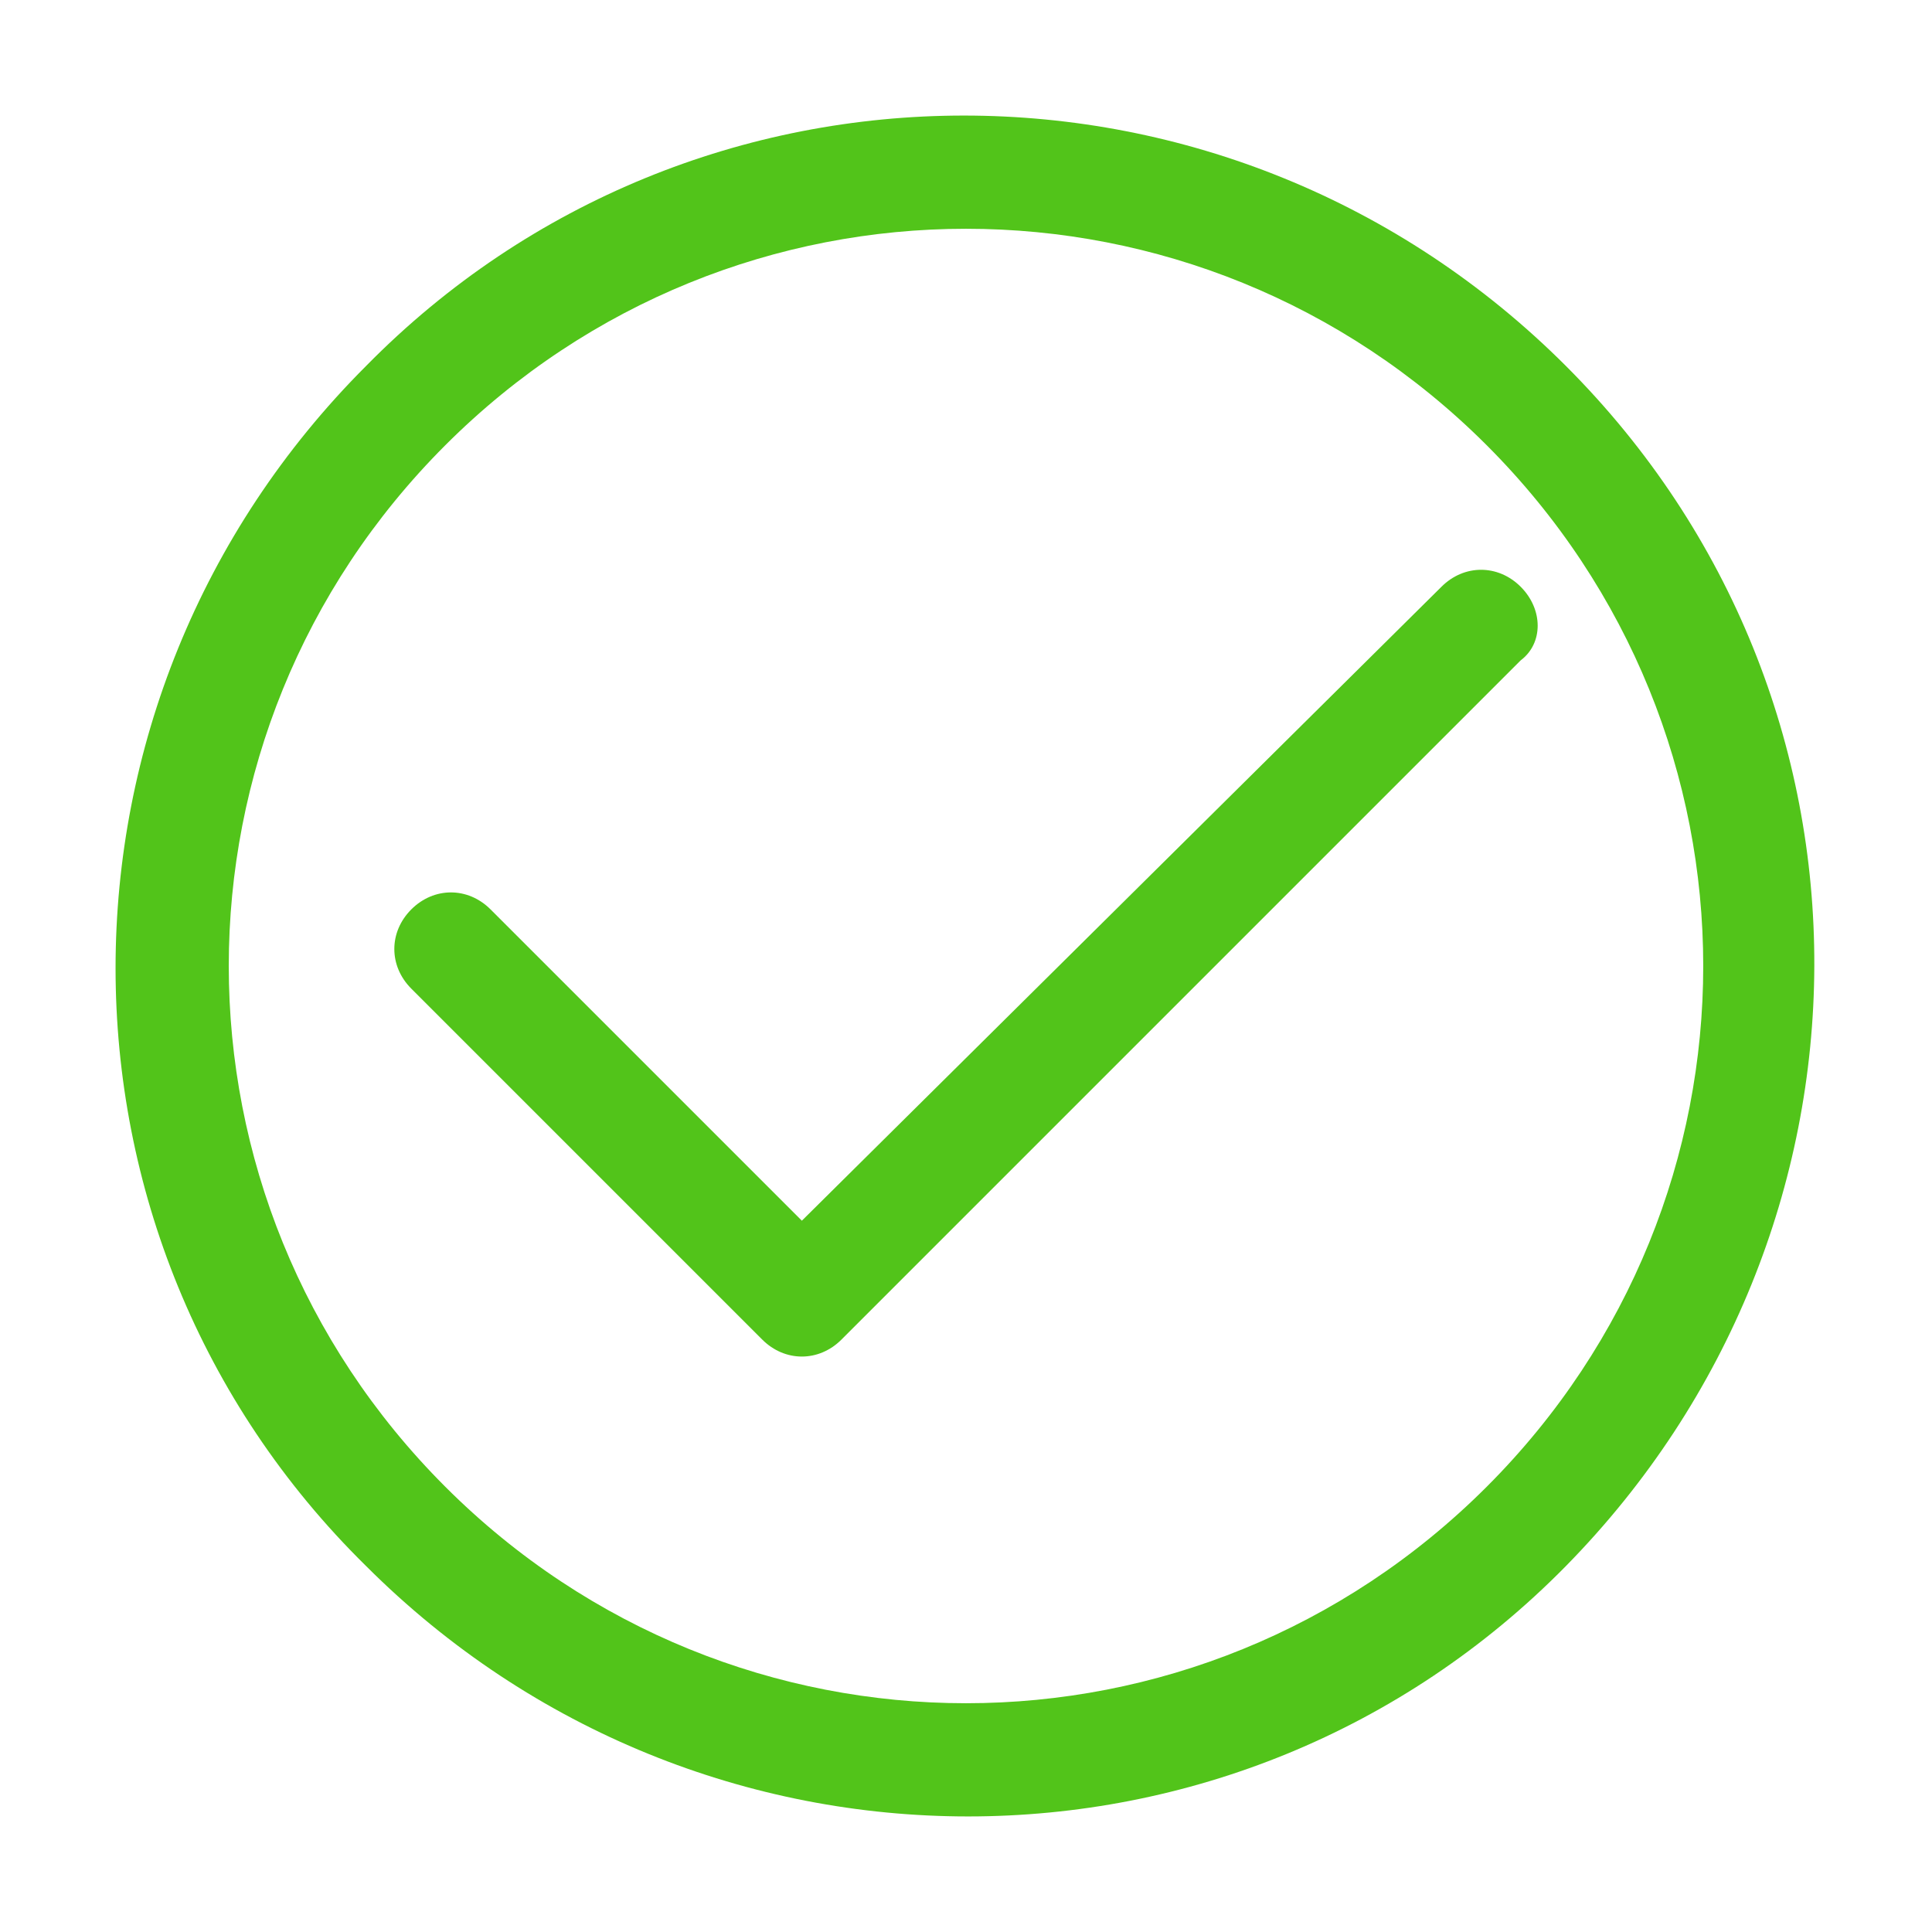
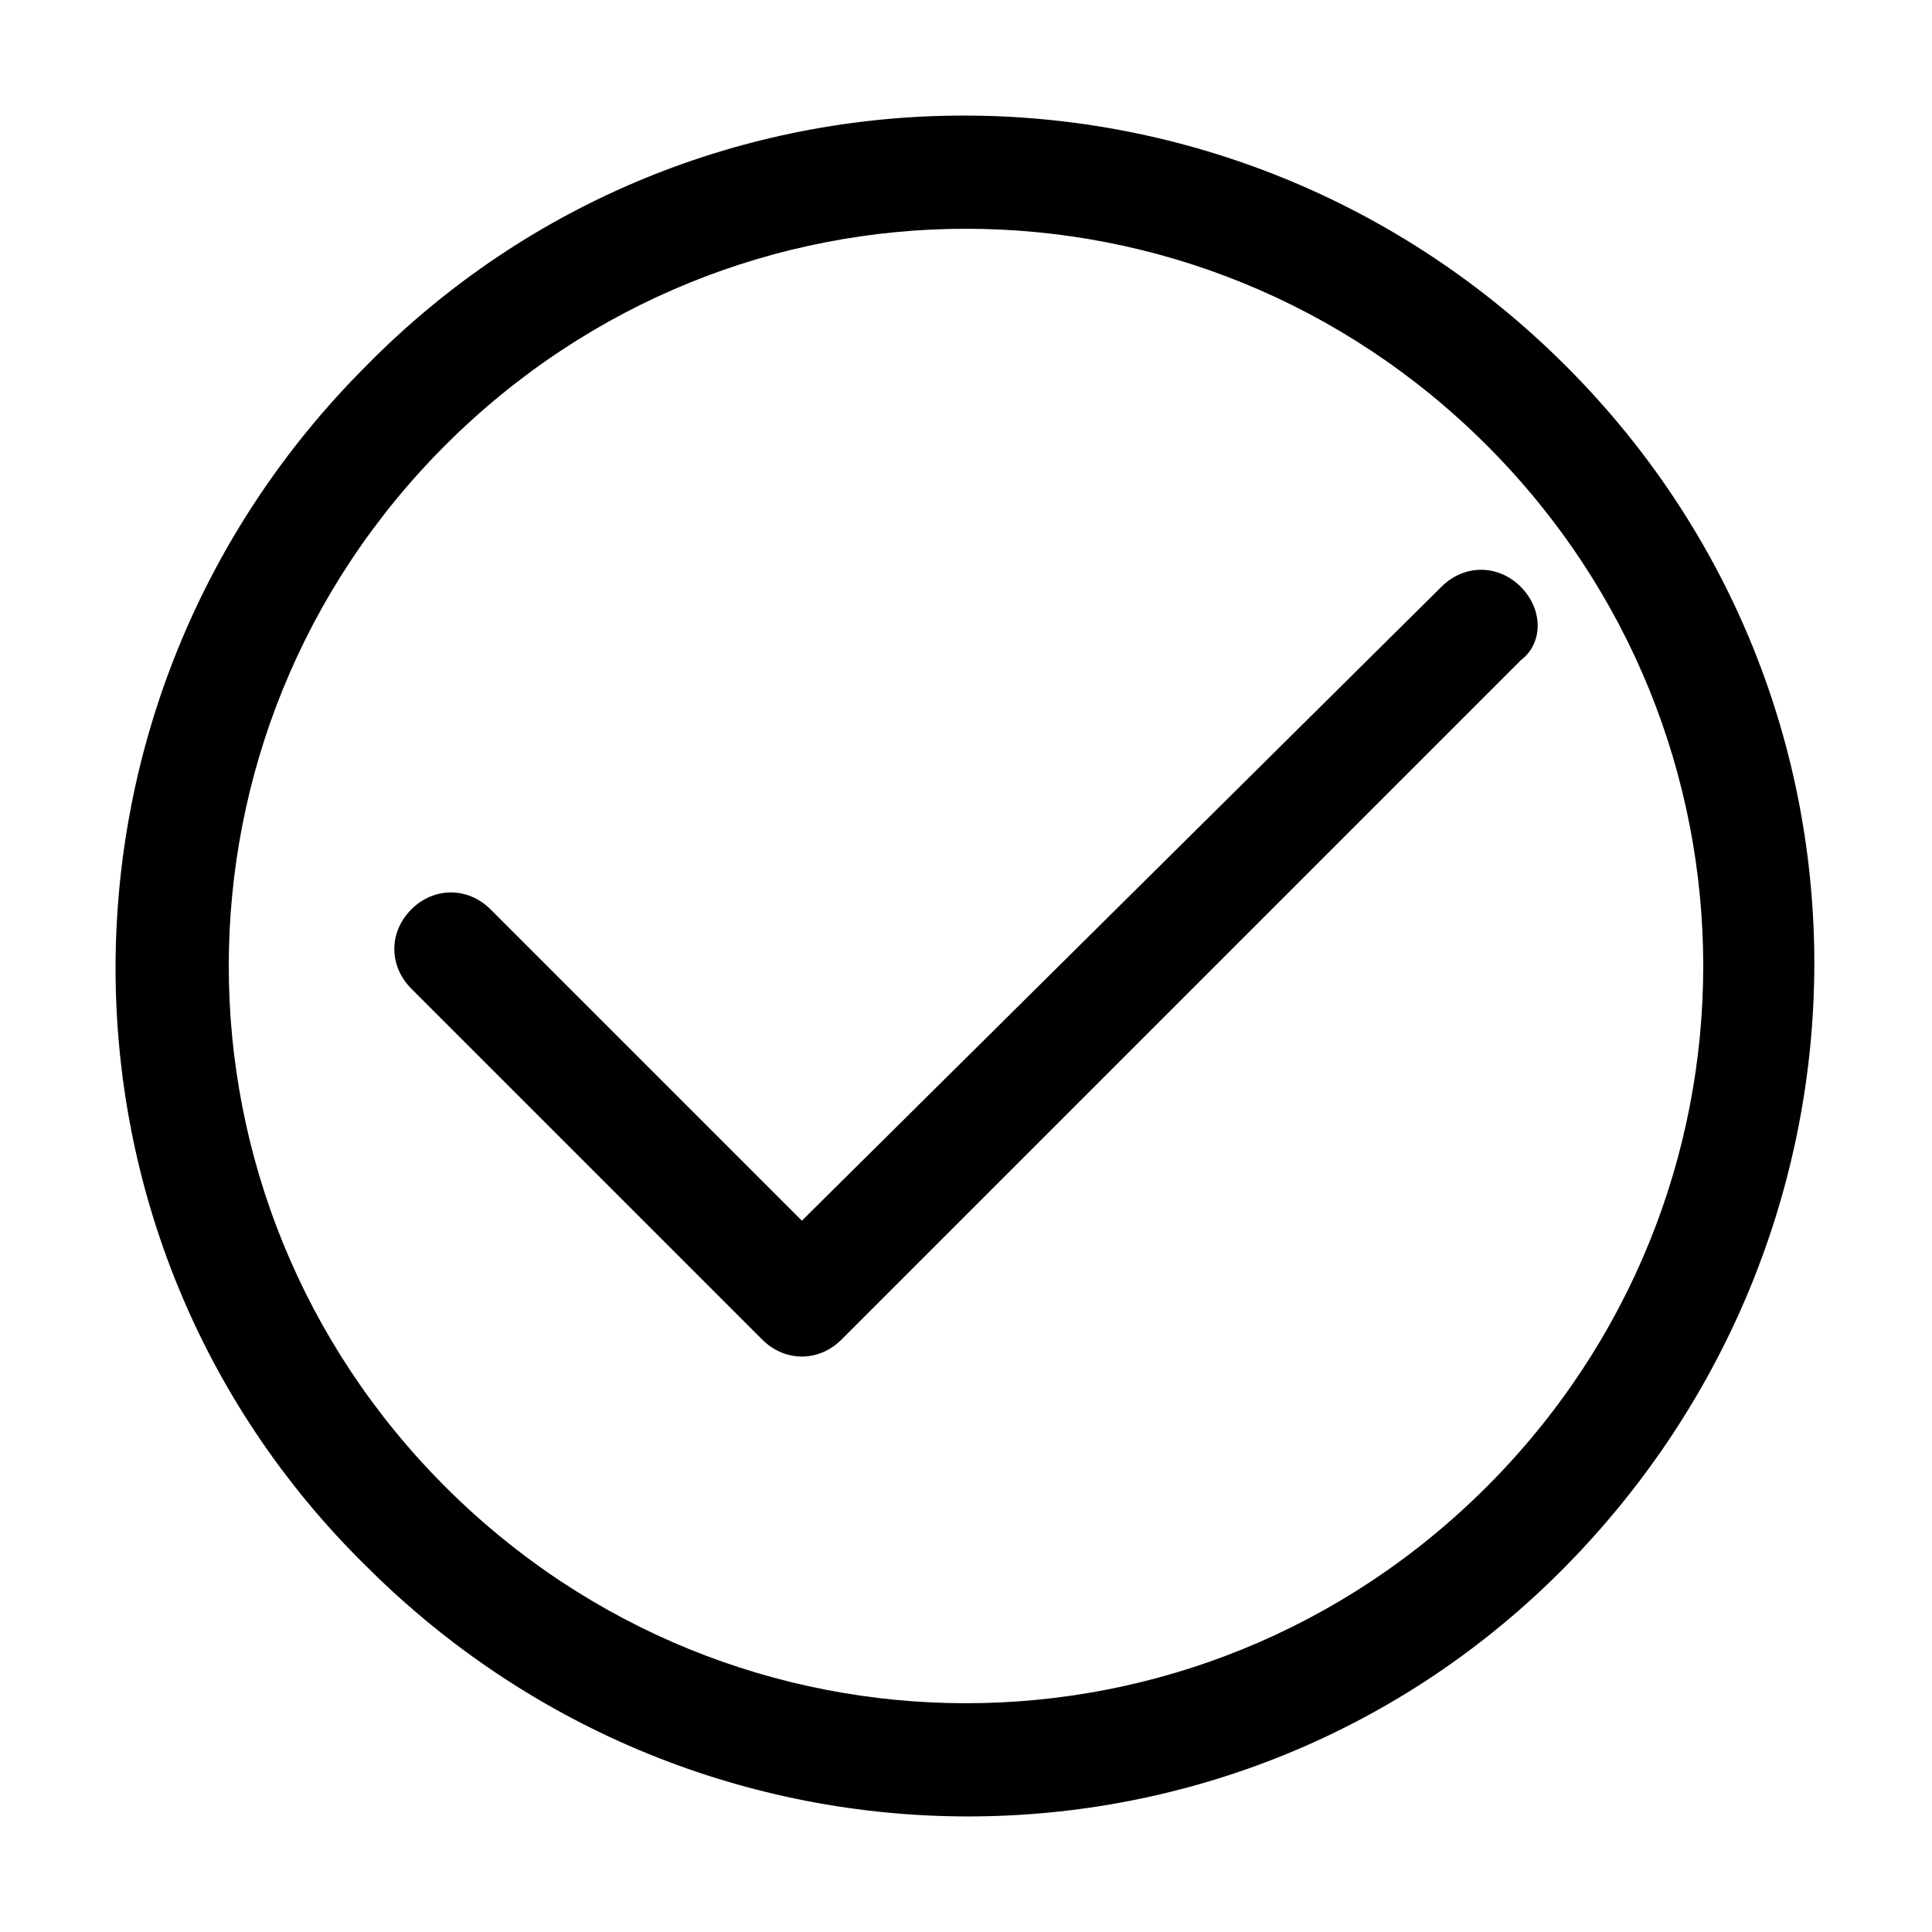
- <svg xmlns="http://www.w3.org/2000/svg" t="1562293205365" class="icon" viewBox="0 0 1024 1024" version="1.1" p-id="2288" width="200" height="200">
+ <svg xmlns="http://www.w3.org/2000/svg" t="1562679301228" class="icon" viewBox="0 0 1024 1024" version="1.1" p-id="4152" width="200" height="200">
  <defs>
    <style type="text/css" />
  </defs>
-   <path d="M830 194C653 17 368 17 194 194c-177 177-177 462 0 636 177 177 462 177 636 0s177-459 0-636z m-42 594c-153 153-399 153-552 0-153-153-153-399 0-552 153-153 399-153 552 0 153 153 153 399 0 552z" fill="#52c41a" p-id="2289" />
-   <path d="M806 311c-12-12-30-12-42 0L425 647 260 482c-12-12-30-12-42 0-12 12-12 30 0 42l186 186c12 12 30 12 42 0l360-360c12-9 12-27 0-39z" fill="#52c41a" p-id="2290" />
+   <path d="M830 194C653 17 368 17 194 194 17 371 17 656 194 830c177 177 462 177 636 0s177-459 0-636z m-42 594c-153 153-399 153-552 0s-153-399 0-552 399-153 552 0 153 399 0 552z" p-id="4153" />
+   <path d="M806 311c-12-12-30-12-42 0L425 647 260 482c-12-12-30-12-42 0s-12 30 0 42l186 186c12 12 30 12 42 0l360-360c12-9 12-27 0-39z" p-id="4154" />
</svg>
